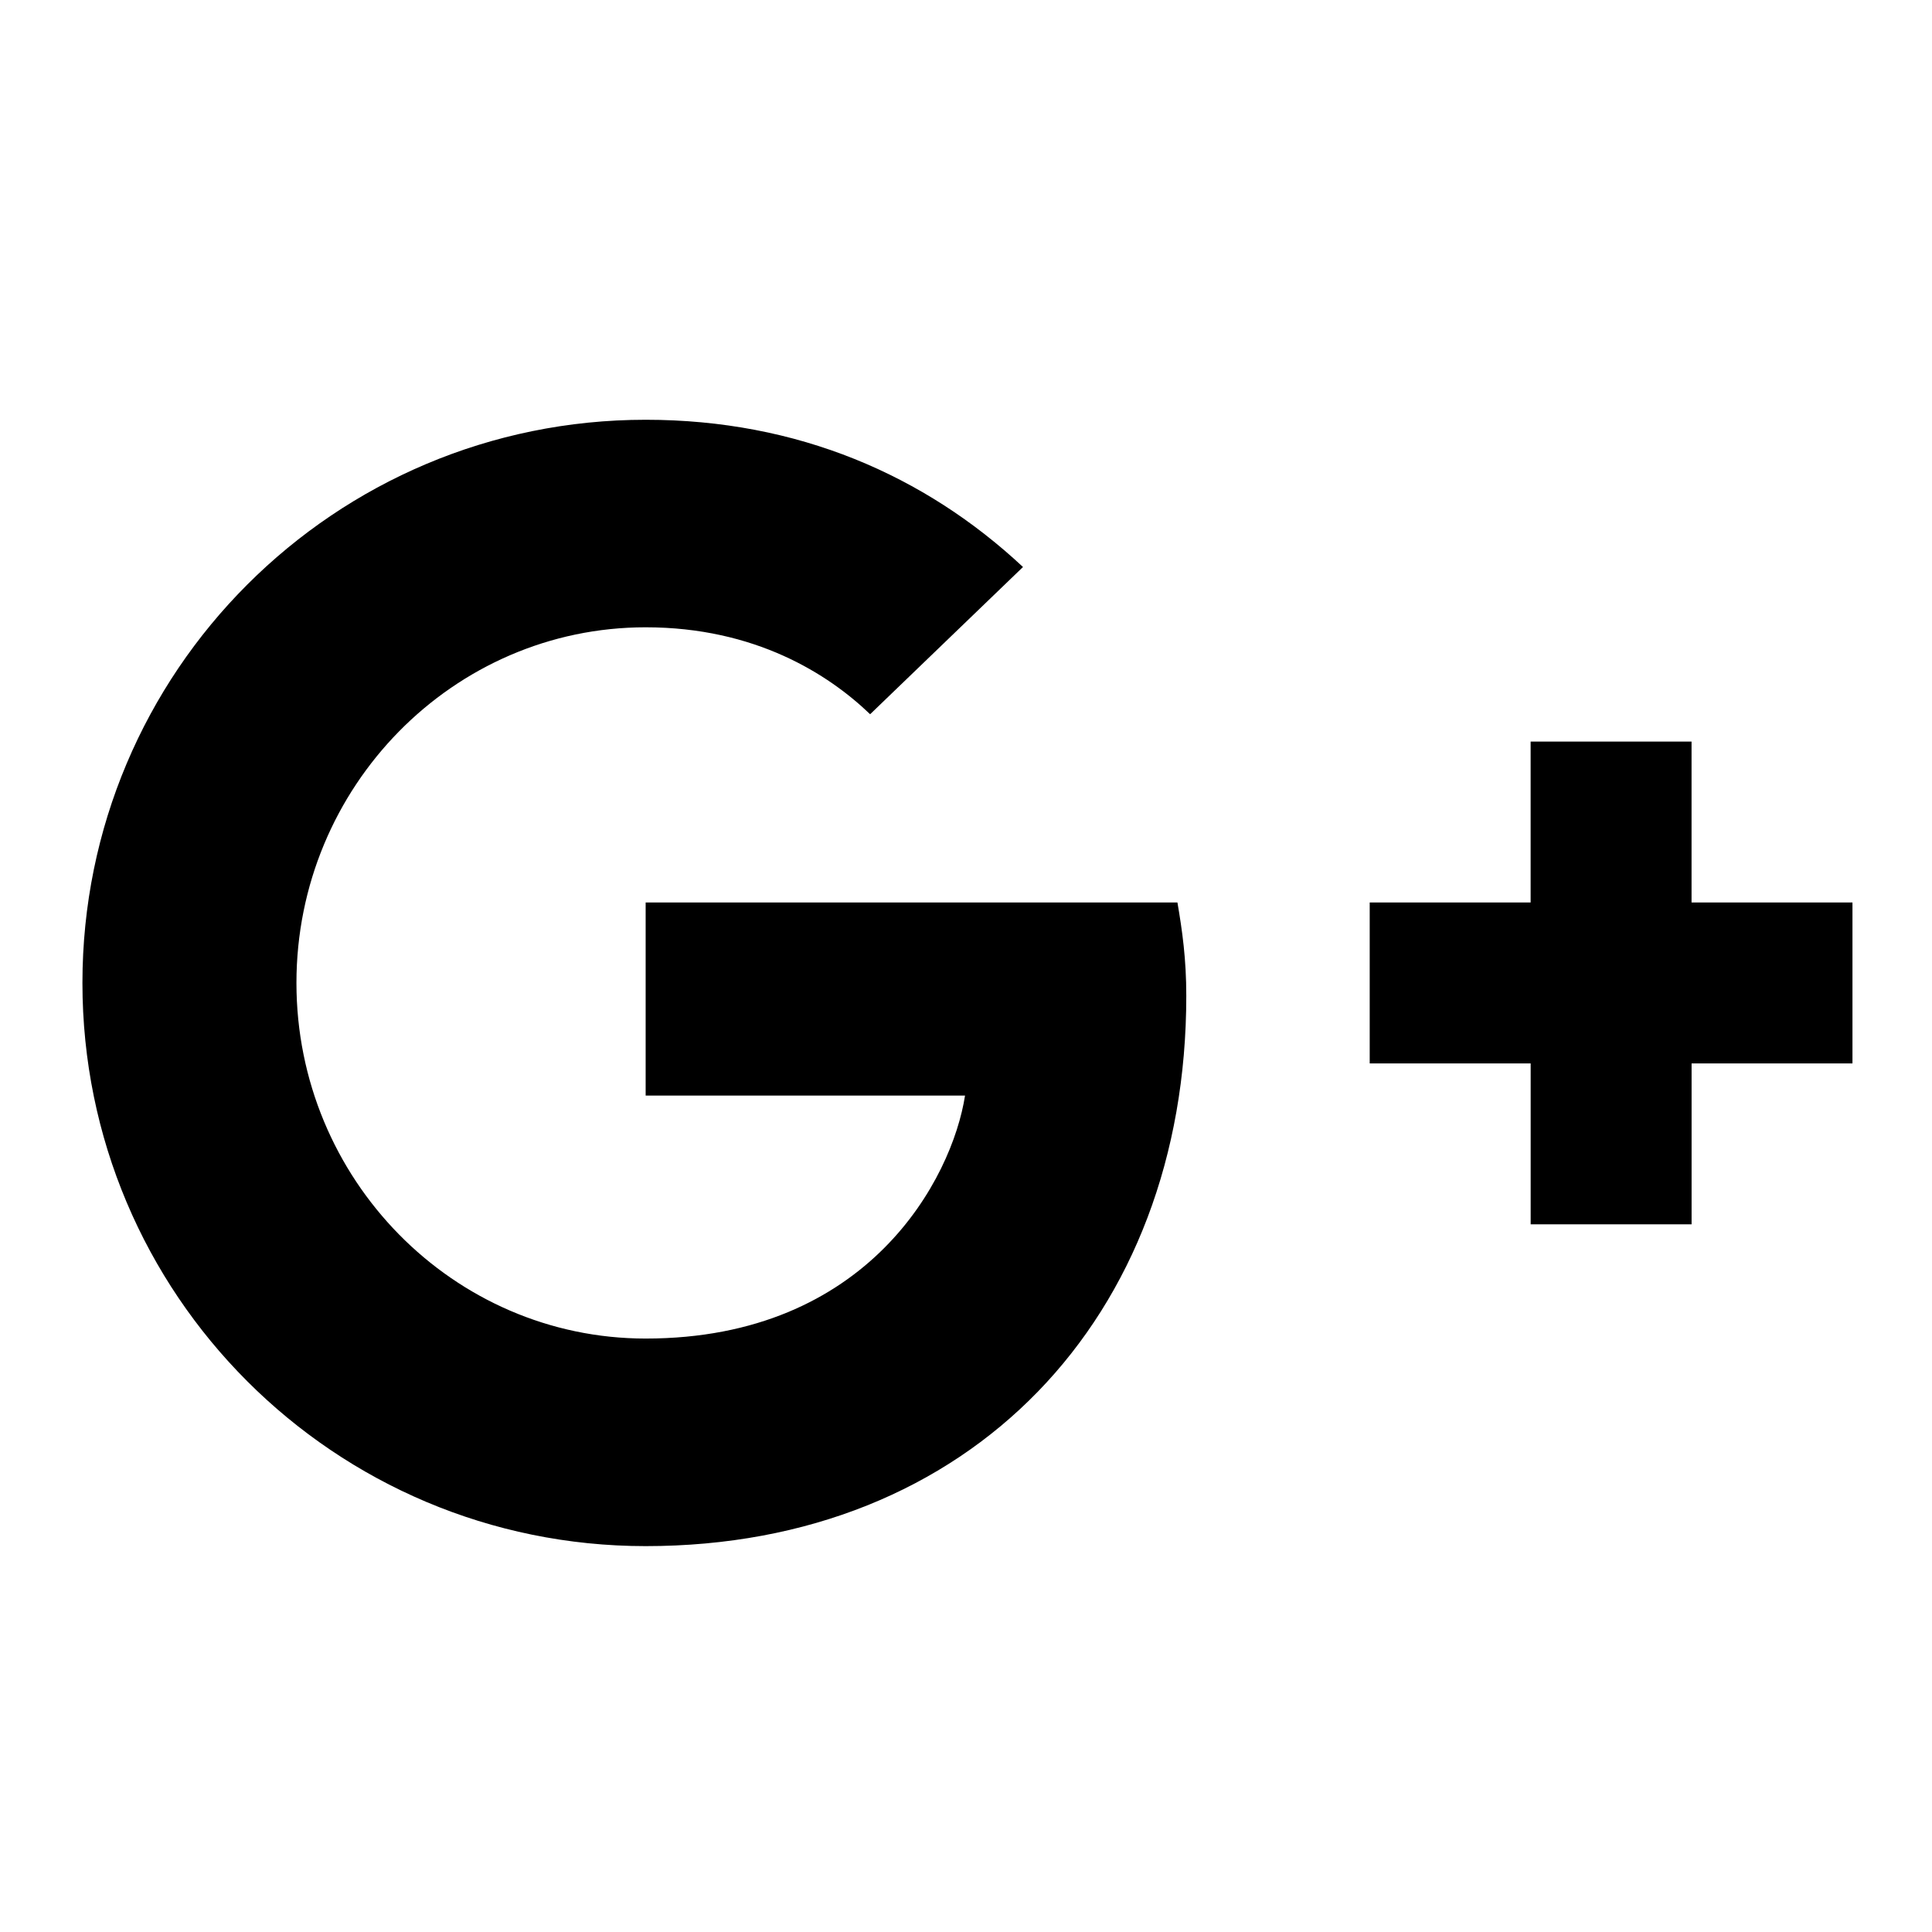
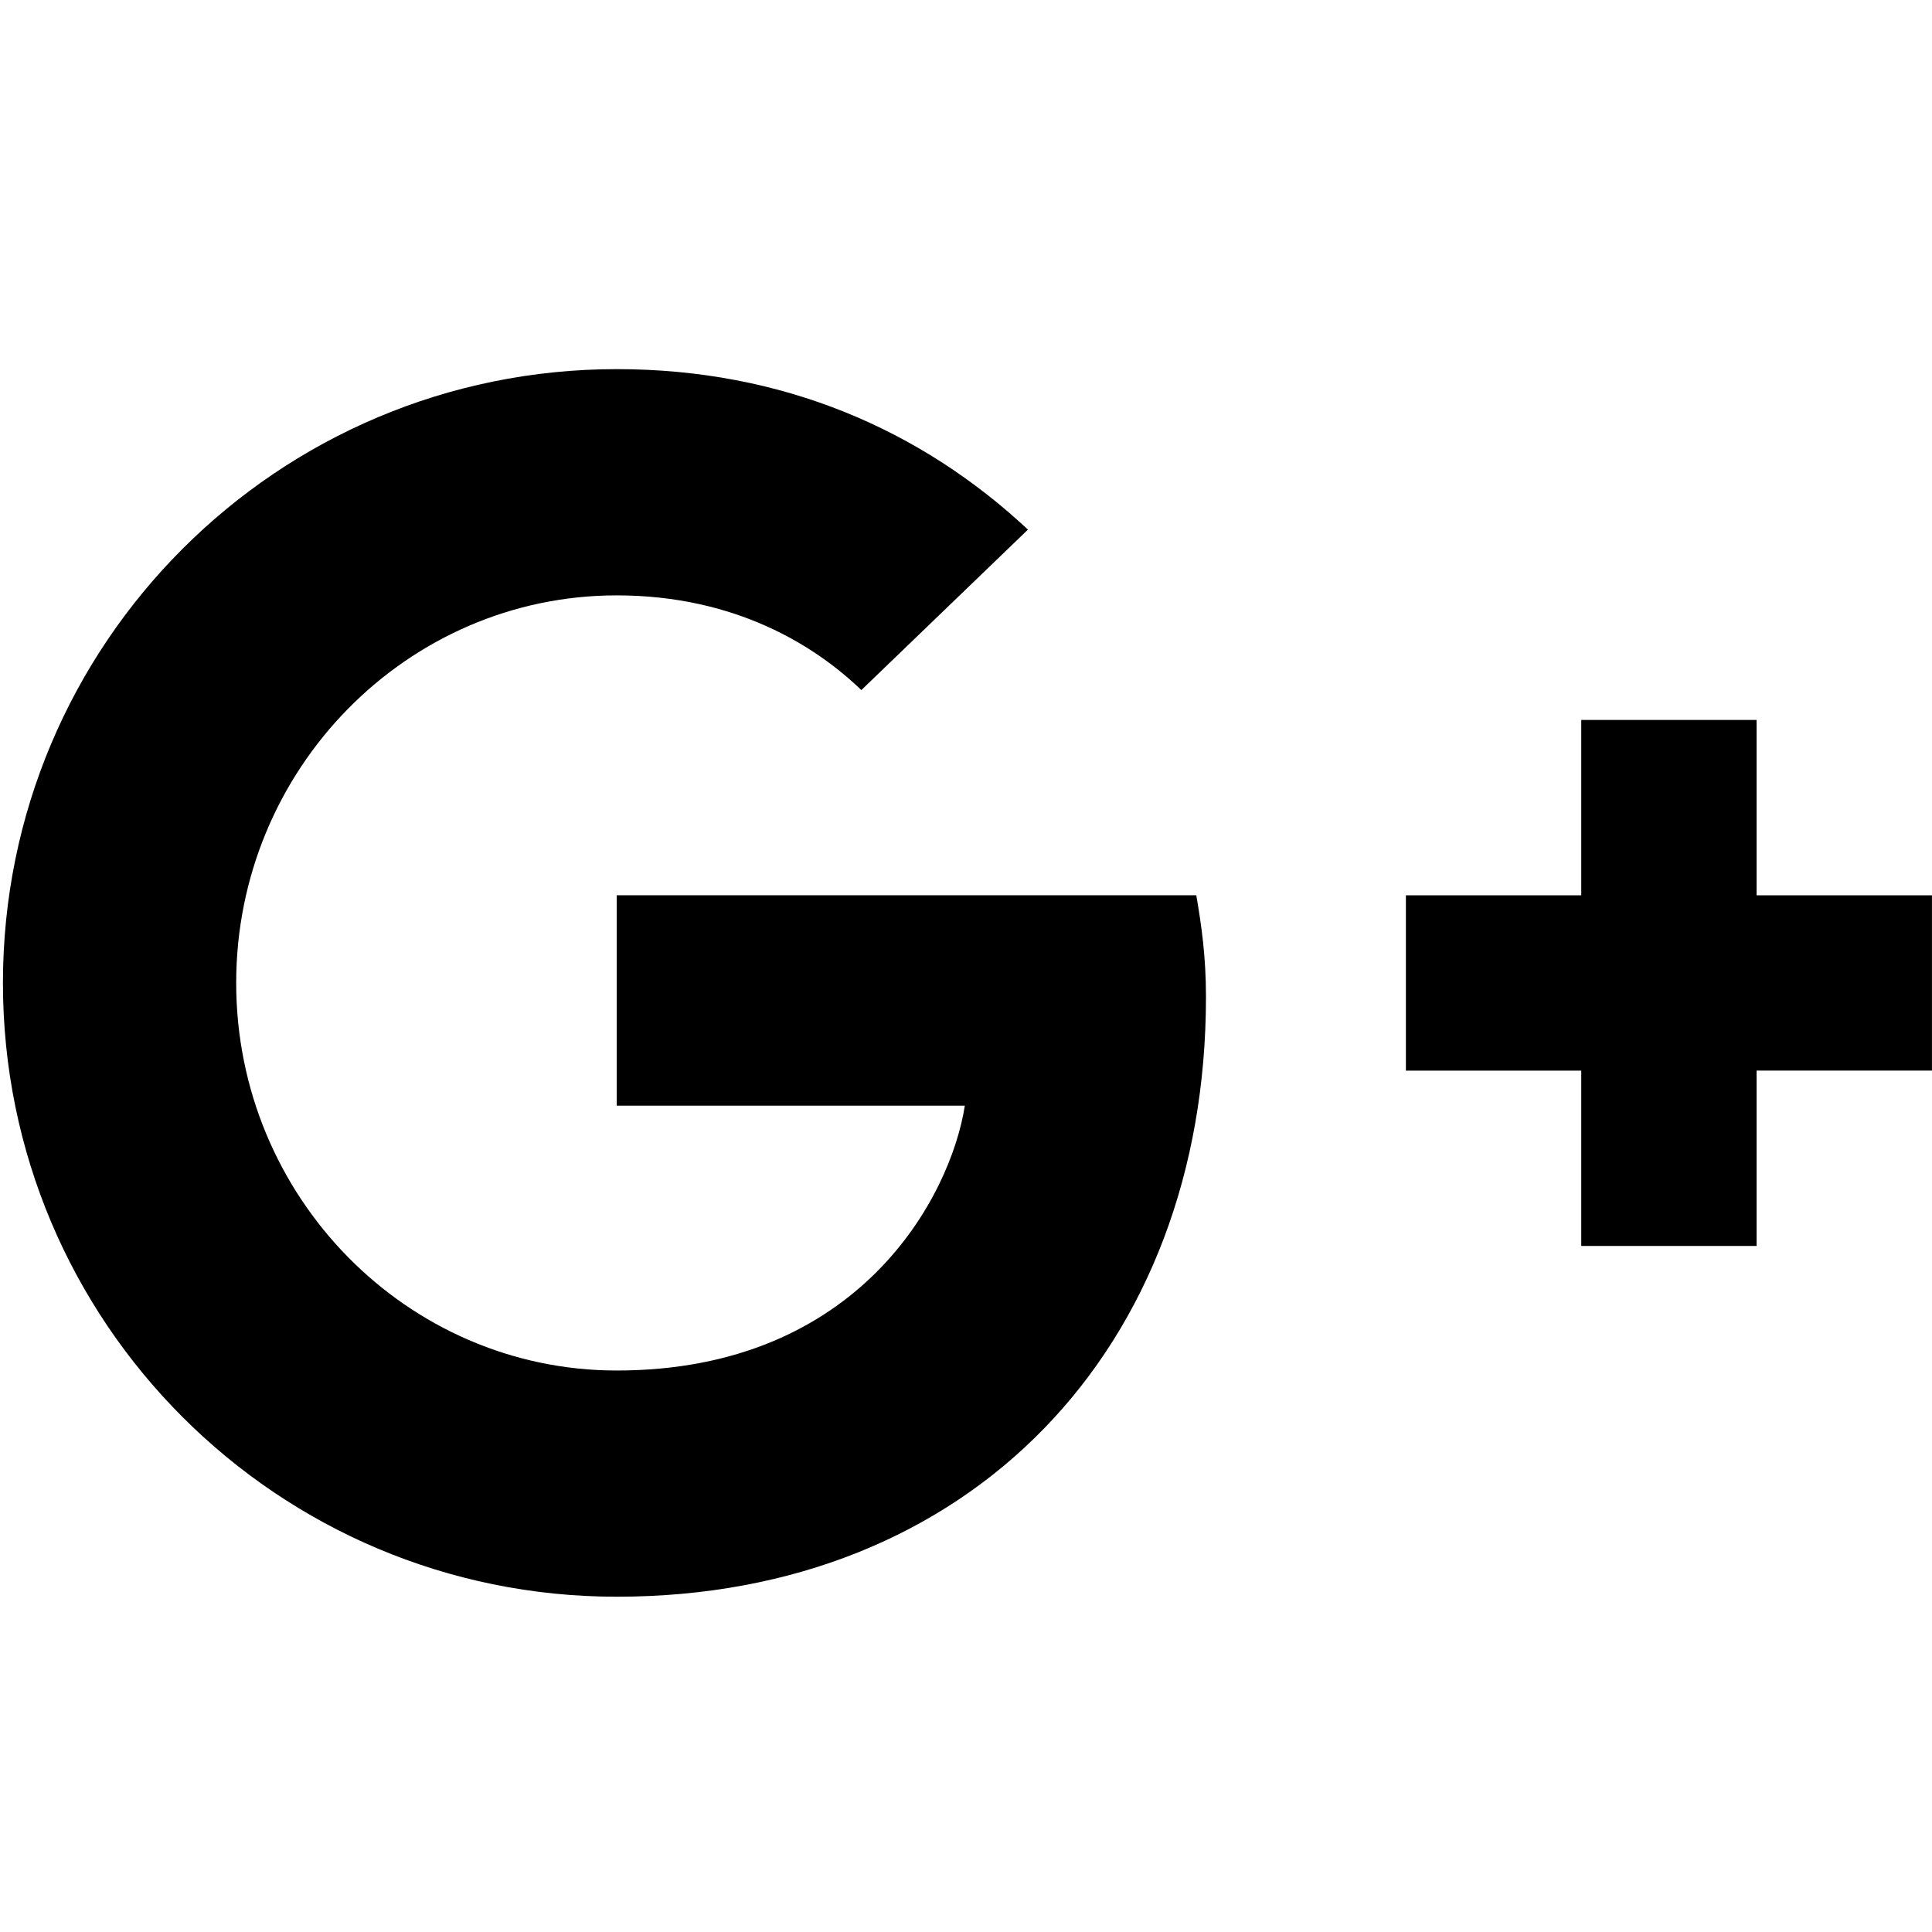
<svg xmlns="http://www.w3.org/2000/svg" width="48" height="48" viewBox="0 0 48 48">
-   <path d="M16.04 22.422h13.213c.12.7.22 1.4.22 2.319 0 7.996-5.357 13.672-13.432 13.672-7.736 0-13.993-6.256-13.993-13.992 0-7.736 6.257-13.992 13.993-13.992 3.778 0 6.936 1.379 9.375 3.658l-3.798 3.658c-1.04-1-2.859-2.16-5.577-2.16-4.778 0-8.676 3.959-8.676 8.836 0 4.877 3.898 8.835 8.676 8.835 5.537 0 7.615-3.978 7.935-6.037h-7.935v-4.797zm29.984 0v3.998h-3.997v3.998h-3.998V26.42H34.03v-3.998h3.998v-3.998h3.998v3.998h3.997z" />
+   <path d="M15.322 22.243h14.4c.13.762.24 1.524.24 2.527 0 8.713-5.839 14.9-14.64 14.9-8.43 0-15.249-6.818-15.249-15.249 0-8.43 6.819-15.25 15.25-15.25 4.117 0 7.559 1.504 10.216 3.987L21.4 17.145c-1.132-1.09-3.115-2.353-6.078-2.353-5.206 0-9.454 4.314-9.454 9.629 0 5.315 4.248 9.629 9.454 9.629 6.035 0 8.3-4.335 8.649-6.58h-8.649v-5.227zm32.677 0v4.356h-4.357v4.357h-4.356V26.6h-4.357v-4.356h4.357v-4.357h4.356v4.357H48z" />
</svg>
